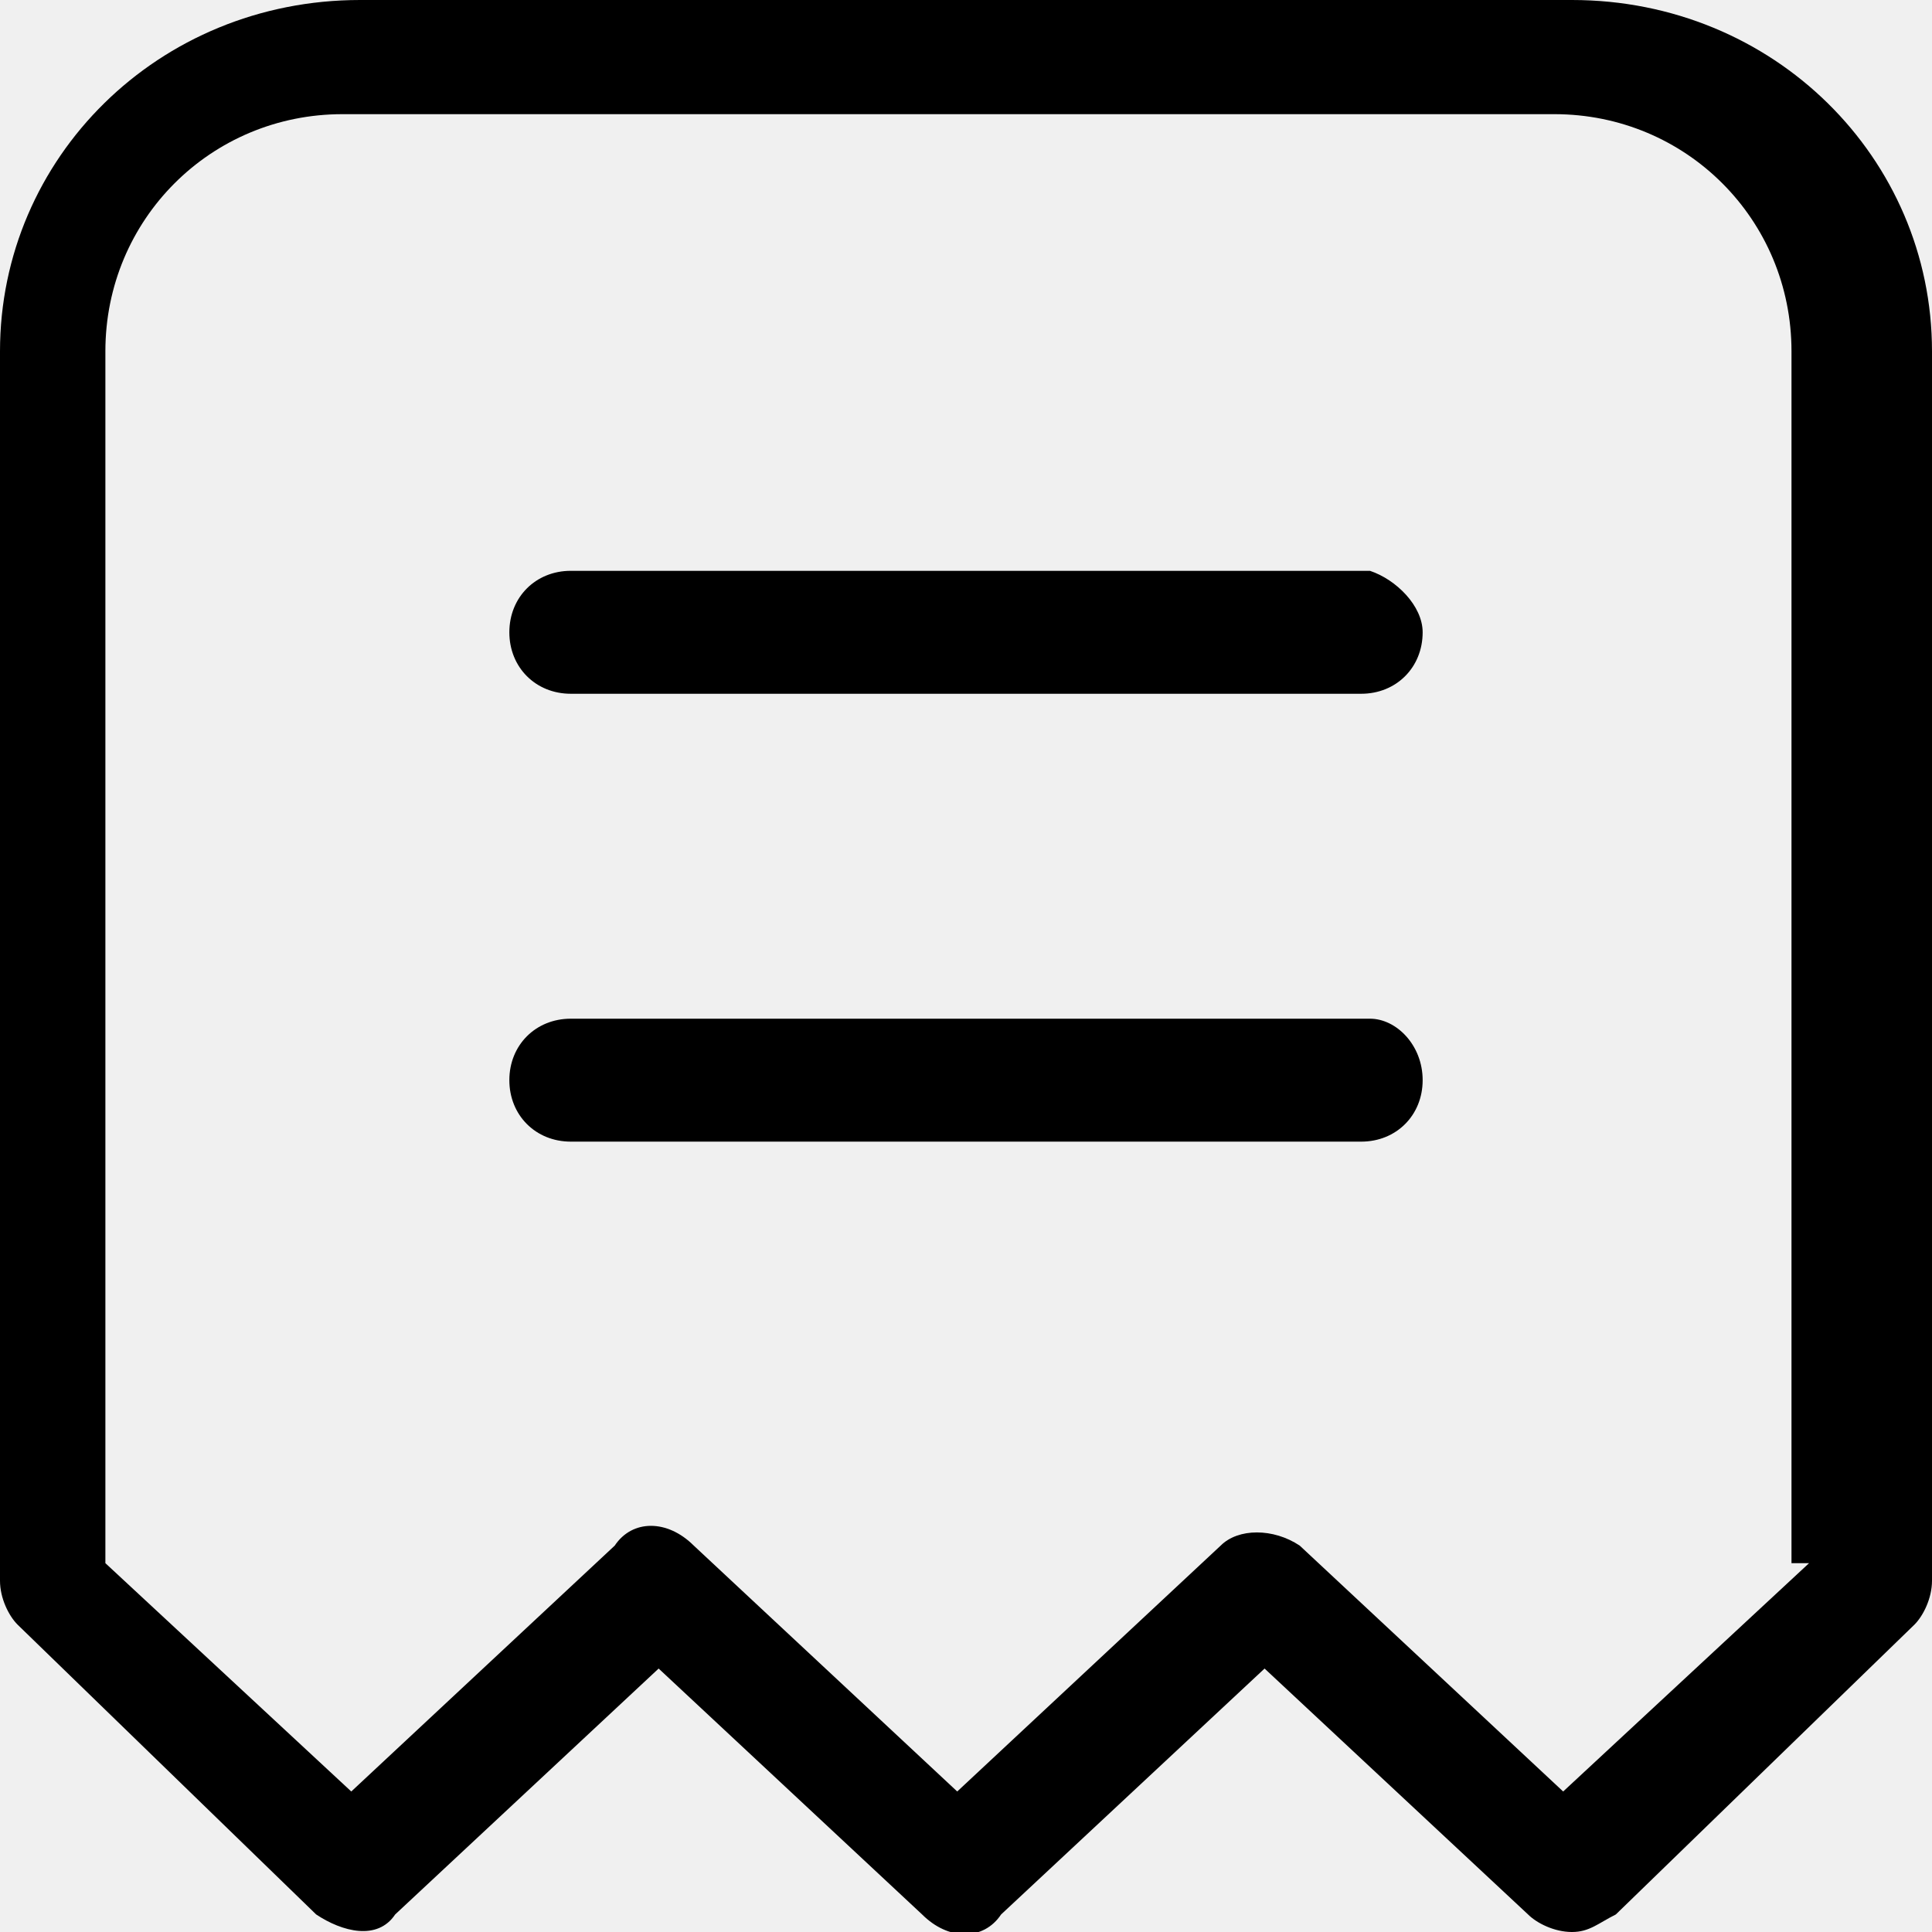
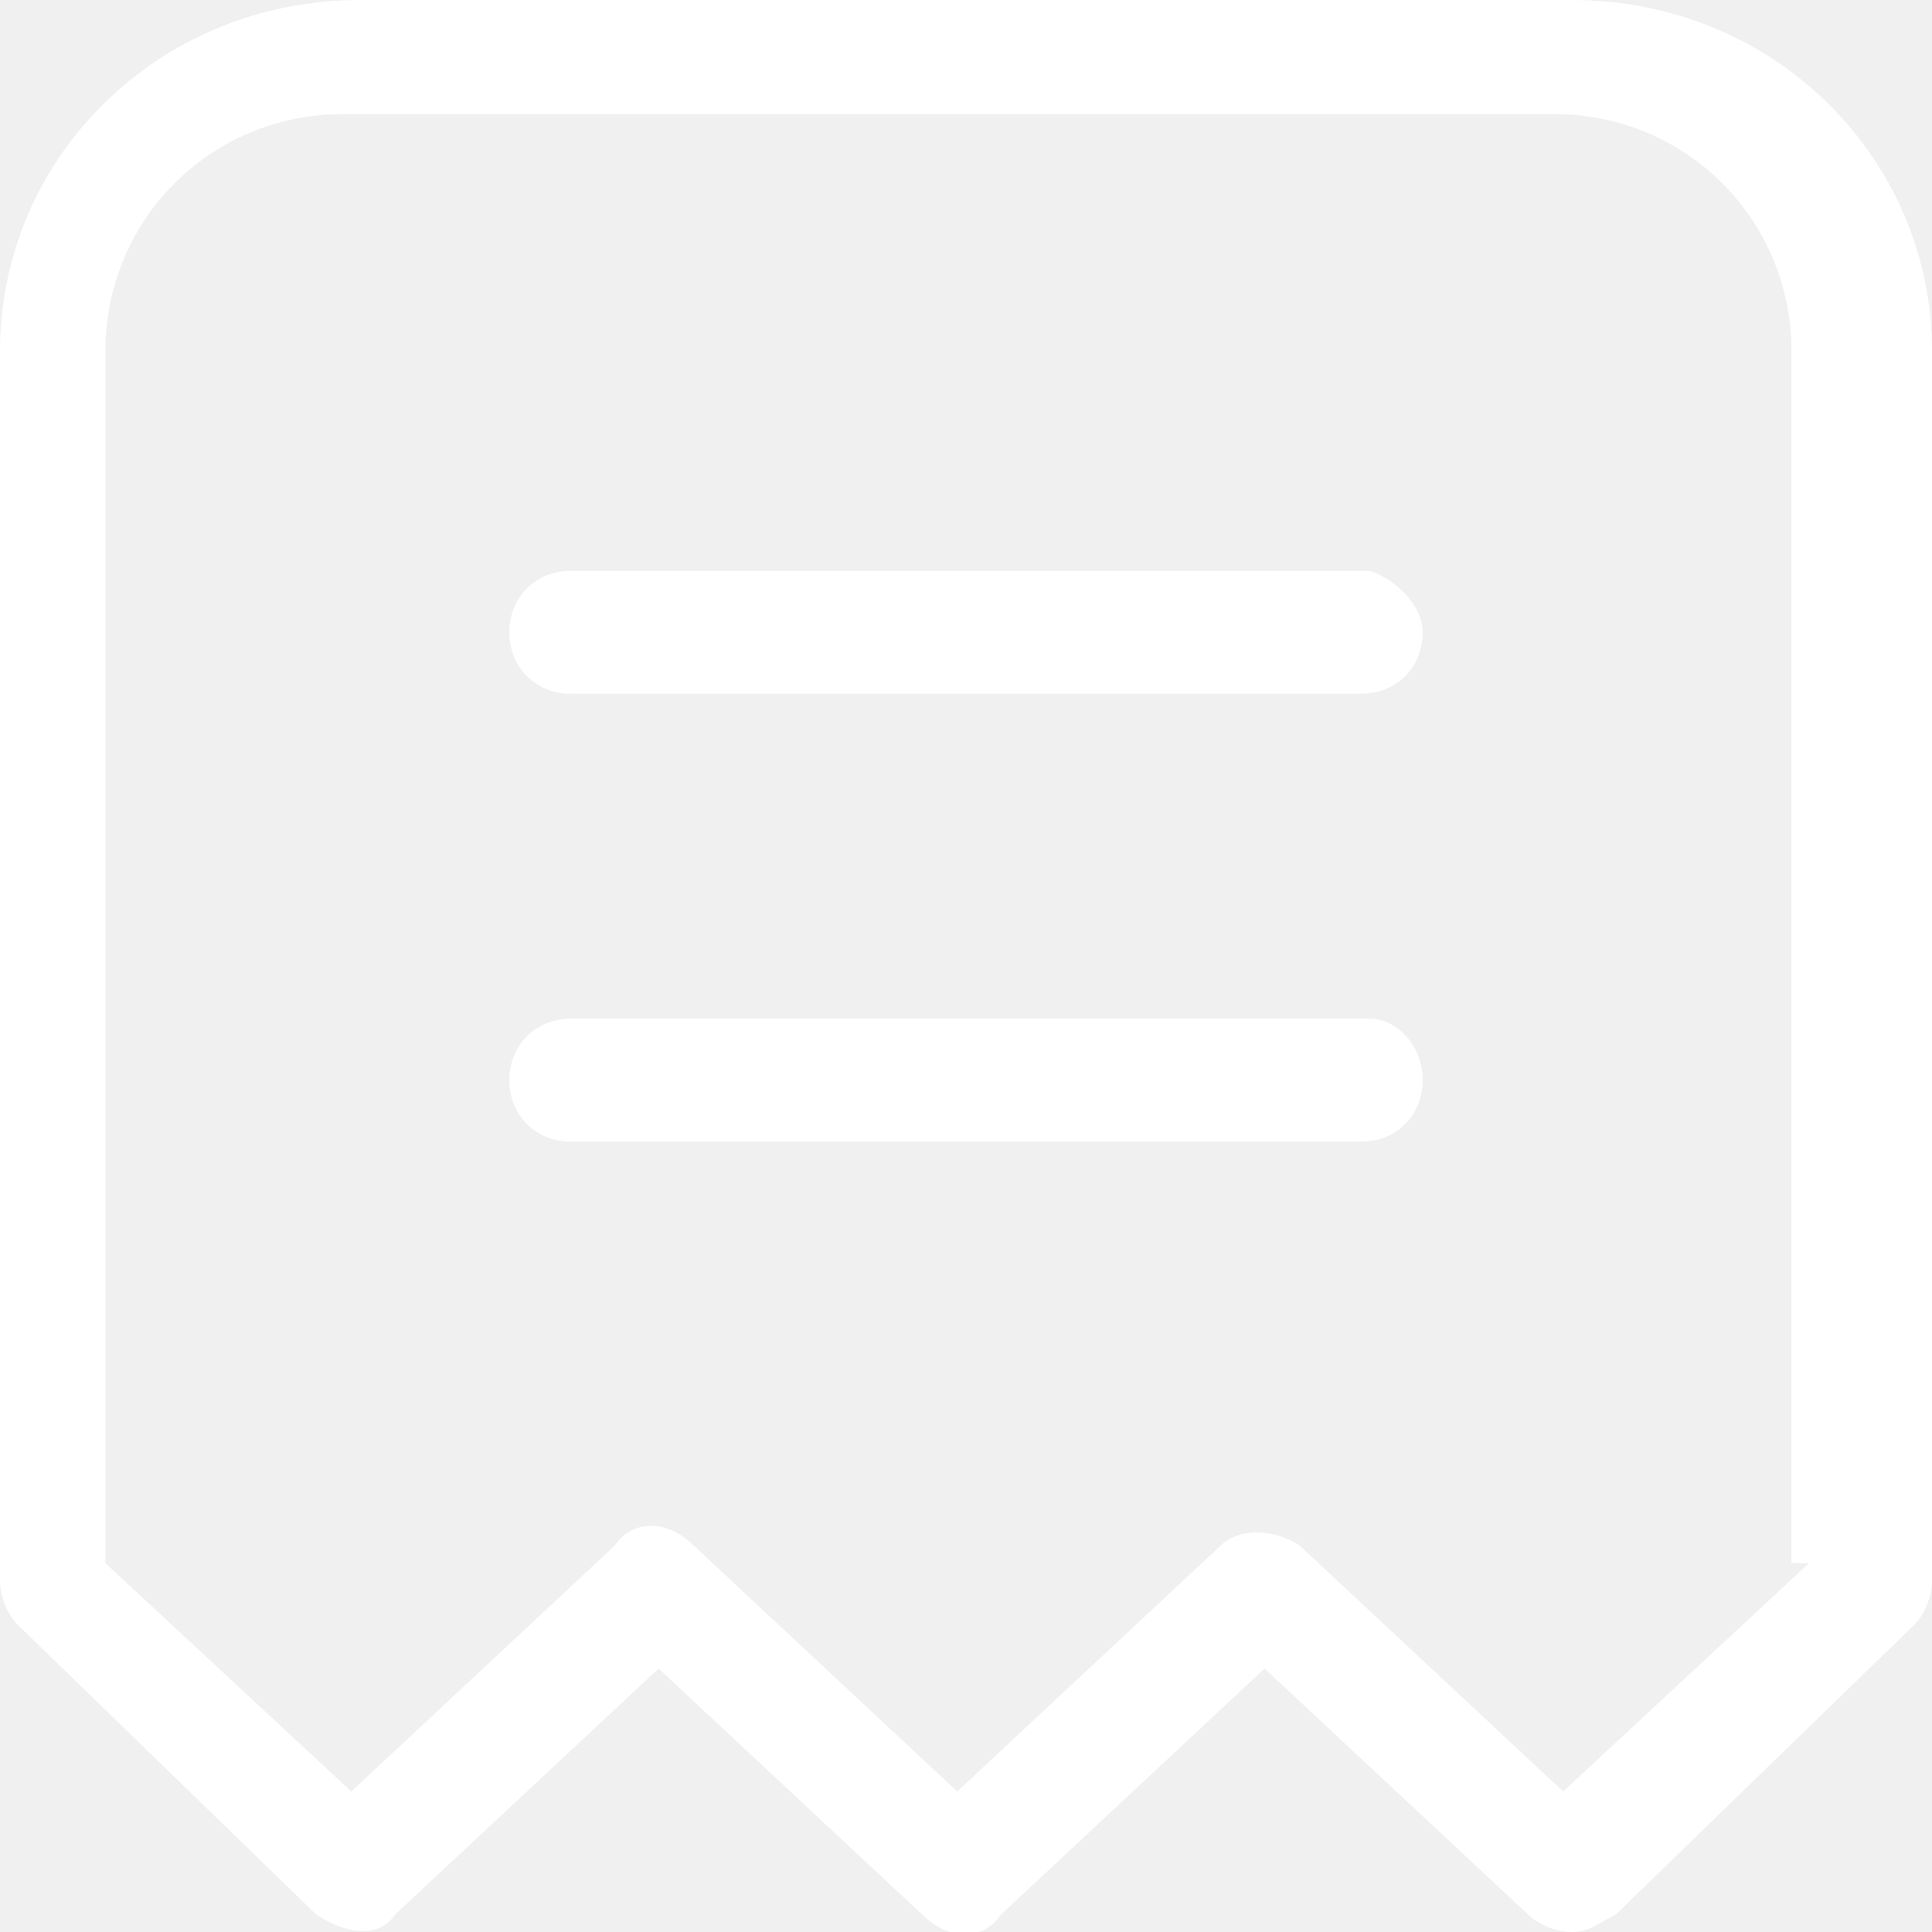
<svg xmlns="http://www.w3.org/2000/svg" version="1.1" id="Capa_1" x="0px" y="0px" viewBox="0 0 22 22" style="enable-background:new 0 0 22 22;" xml:space="preserve">
  <style type="text/css">
- 	.st0{fill-rule:evenodd;clip-rule:evenodd;}
+ 	.st0{fill-rule:evenodd;clip-rule:evenodd;fill:#FFFFFF;}
</style>
  <path class="st0" d="M16.2,12.3c0,0.4-0.3,0.7-0.7,0.7H6.5c-0.4,0-0.7-0.3-0.7-0.7c0-0.4,0.3-0.7,0.7-0.7h9.1  C15.9,11.6,16.2,11.9,16.2,12.3z M16.2,7.2c0,0.4-0.3,0.7-0.7,0.7H6.5c-0.4,0-0.7-0.3-0.7-0.7s0.3-0.7,0.7-0.7h9.1  C15.9,6.6,16.2,6.9,16.2,7.2z M20.6,17.8l-2.8,2.6l-3-2.8c-0.3-0.2-0.7-0.2-0.9,0l-3,2.8l-3-2.8c-0.3-0.3-0.7-0.3-0.9,0l-3,2.8  l-2.8-2.6V4c0-1.5,1.2-2.7,2.7-2.7h13.8c1.5,0,2.7,1.2,2.7,2.7V17.8z M17.9,0H4.1C1.8,0,0,1.8,0,4v14c0,0,0,0,0,0  c0,0.2,0.1,0.4,0.2,0.5l3.4,3.3c0.3,0.2,0.7,0.3,0.9,0l3-2.8l3,2.8c0.3,0.3,0.7,0.3,0.9,0l3-2.8l3,2.8c0.1,0.1,0.3,0.2,0.5,0.2  c0.2,0,0.3-0.1,0.5-0.2l3.4-3.3c0.1-0.1,0.2-0.3,0.2-0.5c0,0,0,0,0,0V4C22,1.8,20.2,0,17.9,0z" />
</svg>
